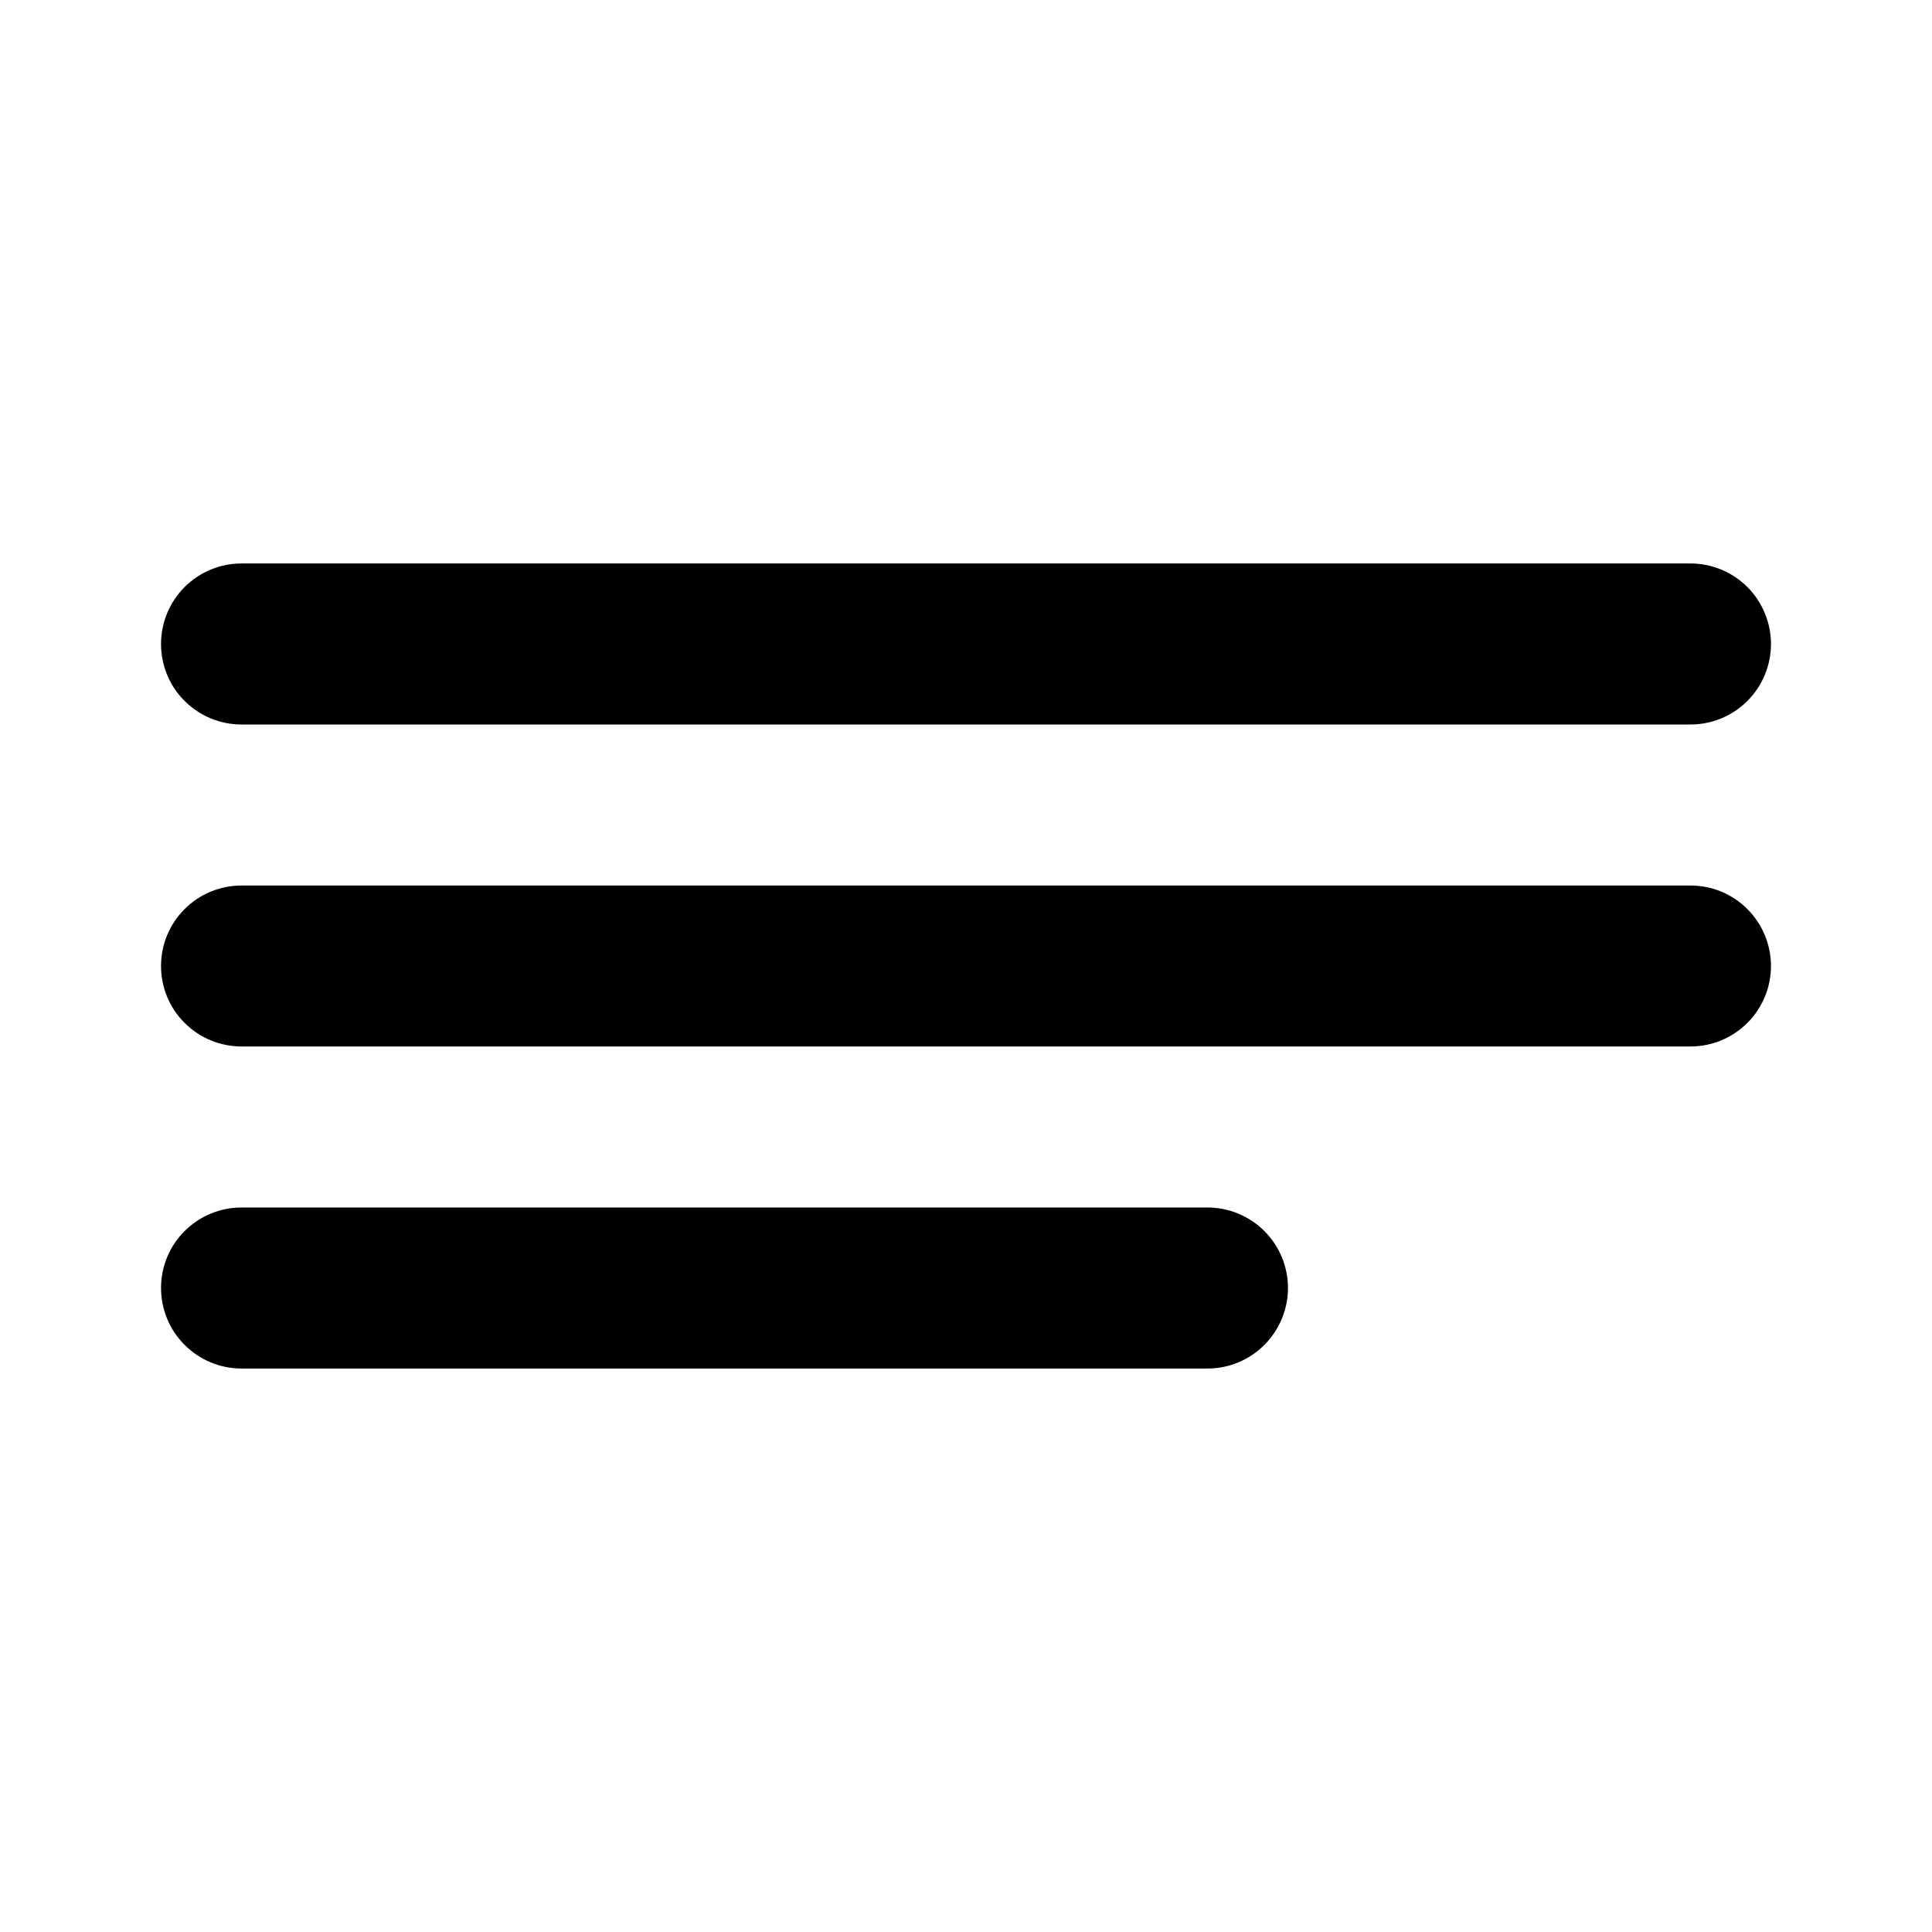
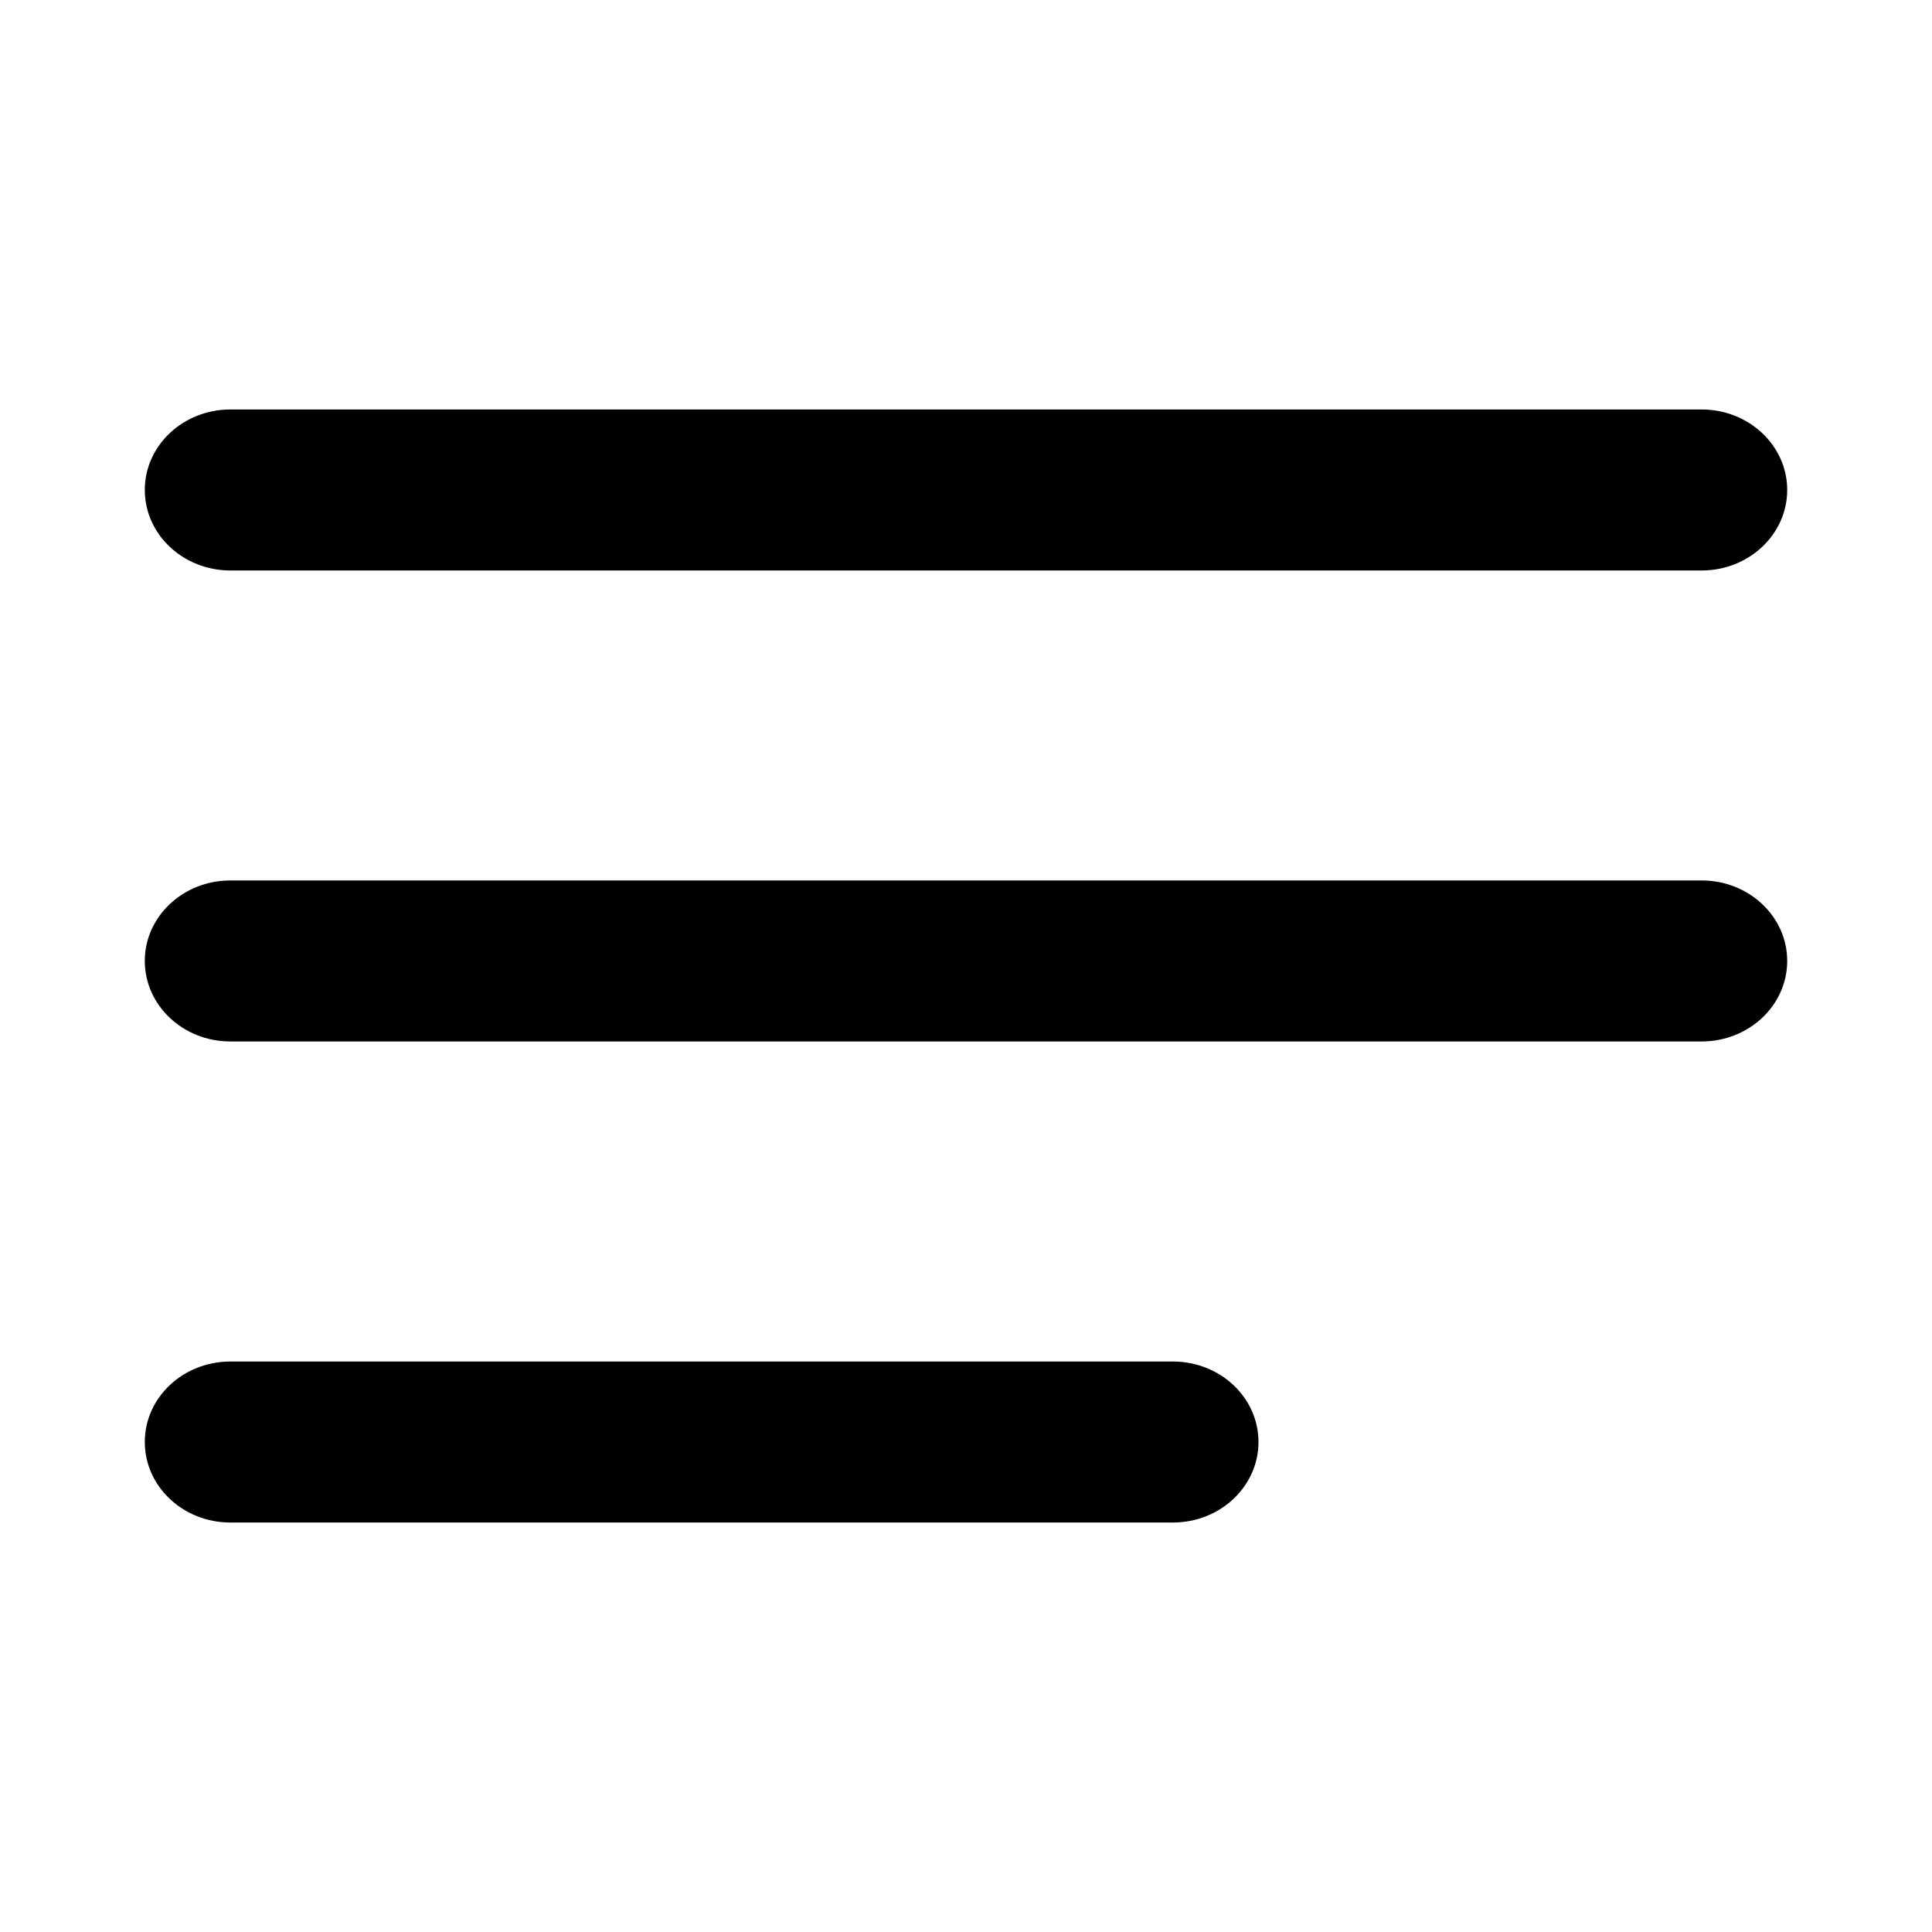
- <svg xmlns="http://www.w3.org/2000/svg" viewBox="0 0 20 20">
-   <path d="M1.667 6.667C1.667 6.446 1.754 6.234 1.911 6.077C2.067 5.921 2.279 5.833 2.5 5.833H17.5C17.721 5.833 17.933 5.921 18.089 6.077C18.245 6.234 18.333 6.446 18.333 6.667C18.333 6.888 18.245 7.1 18.089 7.256C17.933 7.412 17.721 7.5 17.5 7.5H2.5C2.279 7.5 2.067 7.412 1.911 7.256C1.754 7.1 1.667 6.888 1.667 6.667ZM1.667 10C1.667 9.779 1.754 9.567 1.911 9.411C2.067 9.254 2.279 9.167 2.5 9.167H17.5C17.721 9.167 17.933 9.254 18.089 9.411C18.245 9.567 18.333 9.779 18.333 10C18.333 10.221 18.245 10.433 18.089 10.589C17.933 10.745 17.721 10.833 17.5 10.833H2.5C2.279 10.833 2.067 10.745 1.911 10.589C1.754 10.433 1.667 10.221 1.667 10ZM2.5 12.5C2.279 12.5 2.067 12.588 1.911 12.744C1.754 12.9 1.667 13.112 1.667 13.333C1.667 13.554 1.754 13.766 1.911 13.922C2.067 14.079 2.279 14.167 2.5 14.167H12.5C12.721 14.167 12.933 14.079 13.089 13.922C13.245 13.766 13.333 13.554 13.333 13.333C13.333 13.112 13.245 12.9 13.089 12.744C12.933 12.588 12.721 12.5 12.5 12.5H2.5Z" />
+ <svg xmlns="http://www.w3.org/2000/svg" viewBox="0 0 18 18" fill="none">
+   <path fill-rule="evenodd" clip-rule="evenodd" d="M1.349 4.565C1.349 4.151 1.706 3.815 2.146 3.815H15.854C16.294 3.815 16.651 4.151 16.651 4.565C16.651 4.979 16.294 5.315 15.854 5.315H2.146C1.706 5.315 1.349 4.979 1.349 4.565ZM1.349 8.953C1.349 8.539 1.706 8.203 2.146 8.203H15.854C16.294 8.203 16.651 8.539 16.651 8.953C16.651 9.367 16.294 9.703 15.854 9.703H2.146C1.706 9.703 1.349 9.367 1.349 8.953ZM1.349 13.435C1.349 13.02 1.706 12.685 2.146 12.685H10.928C11.368 12.685 11.725 13.02 11.725 13.435C11.725 13.849 11.368 14.185 10.928 14.185H2.146C1.706 14.185 1.349 13.849 1.349 13.435Z" fill="currentColor" />
</svg>
